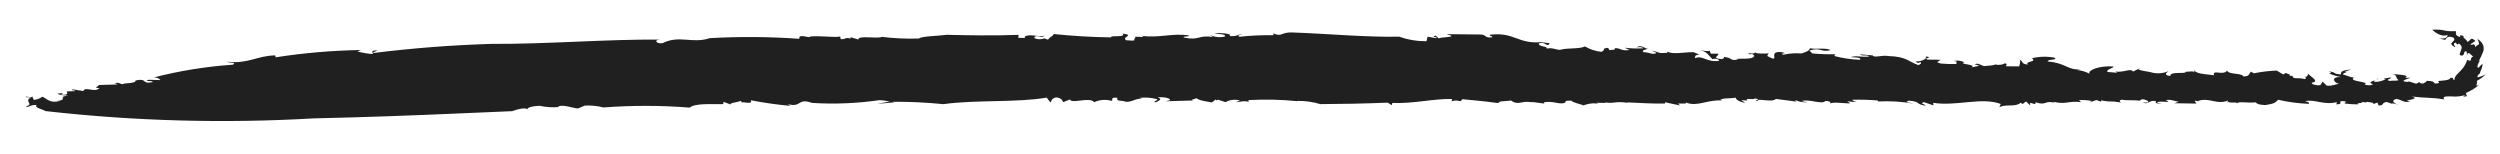
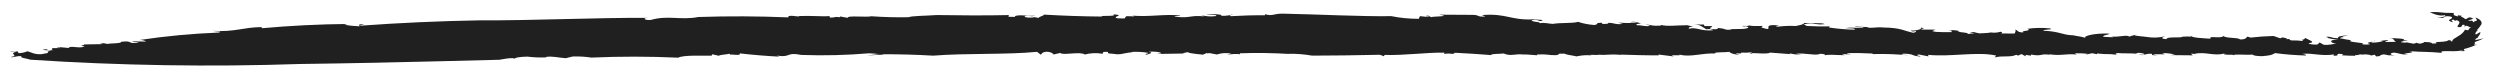
- <svg xmlns="http://www.w3.org/2000/svg" width="65" height="4" preserveAspectRatio="none" viewBox="0 0 65 4" fill="none">
-   <path d="M33.618 0.845C34.458 0.872 35.546 0.973 36.378 0.953C36.602 1.033 36.844 1.073 37.089 1.072L37.117 0.954L37.337 0.993C37.428 0.958 37.168 0.97 37.327 0.926L37.41 1C37.428 0.958 37.979 0.977 37.608 0.888L38.47 0.897C38.661 0.892 38.58 0.994 38.791 0.971C38.834 0.937 38.716 0.946 38.733 0.904C39.364 0.824 39.46 1.144 40.049 1.097L39.999 1.081C40.099 1.114 40.289 1.112 40.291 1.129C40.215 1.248 40.186 1.063 40.006 1.131C40.02 1.231 40.229 1.189 40.217 1.265C40.355 1.23 40.436 1.289 40.556 1.297C40.761 1.236 41.054 1.283 41.209 1.207C41.335 1.282 41.481 1.33 41.636 1.348C41.791 1.272 41.6 1.272 41.811 1.243L41.844 1.302C42.016 1.297 41.989 1.279 41.983 1.251C42.168 1.252 42.136 1.334 42.367 1.3L42.241 1.241C42.4 1.26 42.561 1.266 42.721 1.256C42.719 1.222 42.62 1.223 42.55 1.231C42.68 1.147 42.77 1.273 42.84 1.265C42.821 1.29 42.655 1.299 42.735 1.358C42.858 1.349 42.984 1.442 43.07 1.374L42.945 1.316C43.193 1.366 43.071 1.391 43.358 1.374C43.343 1.37 43.35 1.355 43.344 1.343C43.523 1.421 43.757 1.357 44.022 1.356L43.972 1.34C44.078 1.362 44.136 1.415 44.194 1.411C44.043 1.443 44.084 1.461 44.069 1.515C44.269 1.421 44.372 1.632 44.698 1.581C44.697 1.547 44.616 1.505 44.525 1.539C44.417 1.442 44.403 1.353 44.205 1.303C44.329 1.329 44.473 1.345 44.444 1.302L44.481 1.395C44.556 1.399 44.615 1.392 44.672 1.396C44.703 1.455 44.52 1.489 44.692 1.53C44.887 1.564 44.798 1.437 44.828 1.479C45.096 1.521 44.937 1.576 45.2 1.555C45.174 1.547 45.124 1.53 45.102 1.539C45.288 1.504 45.557 1.564 45.614 1.454C45.587 1.429 45.582 1.395 45.513 1.403L45.513 1.42C45.312 1.335 45.683 1.445 45.621 1.344C45.605 1.403 45.869 1.396 45.984 1.388L45.947 1.455C46.334 1.668 45.928 1.319 46.311 1.354C46.56 1.405 46.219 1.371 46.367 1.423C46.52 1.388 46.68 1.377 46.838 1.39C46.906 1.365 47.045 1.332 47.058 1.255C47.204 1.289 47.506 1.231 47.589 1.307C47.336 1.365 47.339 1.221 47.043 1.315L47.124 1.39C47.325 1.408 47.528 1.415 47.73 1.41C47.701 1.424 47.688 1.443 47.706 1.46C47.918 1.515 48.139 1.547 48.361 1.554C48.4 1.487 48.236 1.495 48.112 1.486C48.296 1.436 48.303 1.487 48.587 1.473C48.602 1.413 48.396 1.472 48.365 1.413L48.677 1.439C48.677 1.435 48.676 1.431 48.677 1.427C48.721 1.526 48.915 1.42 49.106 1.458C49.56 1.469 49.626 1.605 49.876 1.692C49.943 1.667 49.965 1.643 49.936 1.616C49.824 1.658 49.844 1.619 49.806 1.596C49.959 1.611 50.143 1.508 50.059 1.465C50.307 1.5 49.97 1.515 50.118 1.55L50.452 1.553C50.411 1.603 50.293 1.61 50.465 1.652C50.599 1.665 50.734 1.669 50.87 1.664C50.843 1.639 50.932 1.588 50.789 1.587C50.837 1.575 50.889 1.572 50.939 1.578C50.989 1.585 51.036 1.6 51.078 1.623C50.87 1.664 51.418 1.676 51.261 1.751L51.47 1.71C51.422 1.711 51.418 1.675 51.346 1.683C51.406 1.608 51.515 1.71 51.593 1.719C51.666 1.706 51.857 1.705 51.873 1.675C51.916 1.687 51.961 1.69 52.006 1.685C52.05 1.68 52.093 1.667 52.13 1.647C52.227 1.665 52.132 1.698 52.164 1.723L52.496 1.726C52.516 1.683 52.546 1.565 52.498 1.548C52.622 1.591 52.539 1.675 52.729 1.676C52.622 1.59 52.983 1.619 52.827 1.516C53.019 1.467 53.223 1.462 53.418 1.5C53.522 1.569 53.233 1.531 53.24 1.599C53.721 1.638 53.742 1.825 54.098 1.804L54.007 1.82C54.121 1.832 54.231 1.865 54.327 1.917C54.269 1.831 54.583 1.699 54.945 1.729C54.974 1.772 54.74 1.803 54.797 1.871L55.037 1.891C55.055 1.886 55.029 1.871 54.998 1.859C55.212 1.896 55.402 1.762 55.46 1.862L55.683 1.747L55.595 1.797C55.624 1.839 55.865 1.859 55.914 1.877C55.99 1.9 56.072 1.909 56.154 1.904C56.235 1.899 56.315 1.88 56.386 1.848C56.342 1.881 56.232 1.953 56.426 1.976C56.429 1.84 56.834 1.939 56.831 1.865C56.909 1.869 57.05 1.832 57.056 1.888L57.046 1.804C57.06 1.922 57.346 1.927 57.563 1.956C57.52 1.794 57.803 1.977 57.905 1.835C57.942 1.945 58.291 1.892 58.326 1.986C58.494 1.997 58.481 1.896 58.525 1.863L58.602 1.906C58.796 1.866 58.995 1.842 59.194 1.835L59.365 1.937L59.432 1.896C59.459 1.921 59.604 1.941 59.512 1.973L59.606 1.971C59.611 2.076 59.738 2.004 59.925 2.056C59.97 2.04 59.959 2.015 59.923 1.999C60.016 2.001 59.978 1.946 60.031 1.913C59.963 1.938 60.363 2.113 60.106 2.15C60.087 2.193 60.233 2.229 60.328 2.214L60.388 2.123L60.495 2.226C60.639 2.245 60.703 2.189 60.821 2.181C60.698 2.171 60.567 1.988 60.871 2.004C60.759 1.984 60.65 1.952 60.549 1.907C60.612 1.905 60.645 1.897 60.546 1.854C60.787 1.892 60.625 1.915 60.864 1.936C60.854 1.851 60.922 1.827 61.131 1.806L60.974 1.862C60.98 1.872 60.99 1.881 61.003 1.886C60.943 1.893 60.926 1.906 60.913 1.938C60.96 1.936 61.186 2.052 61.227 2.002C60.986 2.126 61.643 2.117 61.481 2.194C61.508 2.22 61.675 2.23 61.693 2.188C61.495 2.119 61.845 2.096 61.809 2.036C61.883 2.062 61.652 2.095 61.75 2.129C61.847 2.129 61.942 2.105 62.023 2.062L61.974 2.046L62.157 2.011C62.188 2.053 61.98 2.079 62.148 2.105C62.193 2.087 62.361 2.112 62.356 2.078C62.276 2.019 62.335 1.942 62.192 1.926C62.315 1.935 62.685 1.946 62.535 2.025L62.676 2.021C62.588 2.056 62.338 2.118 62.623 2.131L62.622 2.114L62.821 2.177L62.906 2.133C62.907 2.154 62.936 2.174 63.008 2.172C63.027 2.147 63.097 2.136 63.089 2.102C63.305 2.104 63.271 2.146 63.303 2.17C63.407 2.174 63.44 2.155 63.388 2.106C63.496 2.093 63.683 2.098 63.715 2.023C63.867 2.019 63.701 2.052 63.818 2.076C63.814 1.982 63.894 1.93 63.969 1.845C64.055 1.762 64.116 1.663 64.146 1.557C64.317 1.629 64.172 1.504 64.325 1.46C64.302 1.487 64.26 1.43 64.222 1.4C64.183 1.37 64.151 1.362 64.139 1.45C64.141 1.414 64.14 1.378 64.134 1.342C64.075 1.315 64.074 1.361 64.062 1.399C64.05 1.436 64.022 1.466 63.951 1.427C63.949 1.382 63.983 1.334 63.994 1.281C64.006 1.253 64.006 1.223 63.993 1.196C63.981 1.169 63.957 1.146 63.926 1.132C63.864 1.219 63.874 1.044 63.803 1.135C63.79 1.175 63.826 1.186 63.841 1.215L63.808 1.216C63.718 1.156 63.722 1.138 63.752 1.104C63.783 1.071 63.84 1.041 63.795 0.982C63.633 0.912 63.605 1 63.576 1.035C63.505 1.03 63.439 1.005 63.388 0.964C63.49 1.049 63.663 0.977 63.632 0.909C63.478 0.976 63.294 0.829 63.236 0.771C63.617 0.76 63.475 0.822 63.853 0.811C63.87 0.858 63.801 0.912 63.972 0.968C63.92 0.882 64.026 0.931 64.067 0.94C63.986 0.959 64.142 1.026 64.145 1.082C64.228 1.099 64.212 0.925 64.361 1.063L64.296 1.108L64.228 1.151C64.283 1.2 64.328 1.085 64.362 1.228C64.401 1.133 64.515 1.216 64.412 1.013C64.472 1.045 64.519 1.092 64.548 1.146C64.576 1.2 64.584 1.26 64.57 1.318C64.537 1.413 64.495 1.506 64.443 1.596C64.454 1.577 64.477 1.577 64.489 1.558C64.453 1.609 64.427 1.663 64.413 1.72C64.418 1.853 64.511 1.638 64.55 1.675L64.524 1.782L64.48 1.883C64.48 1.889 64.48 1.891 64.489 1.892C64.443 1.94 64.394 1.976 64.423 2.013C64.493 1.994 64.561 1.968 64.625 1.936C64.558 2.004 64.477 2.063 64.386 2.11C64.455 2.114 64.306 2.312 64.466 2.191L64.421 2.236C64.392 2.262 64.347 2.29 64.302 2.32C64.243 2.357 64.18 2.389 64.114 2.417L64.139 2.502C64.025 2.522 64.016 2.51 64.127 2.46C64.005 2.503 63.871 2.52 63.739 2.507C63.599 2.506 63.493 2.5 63.55 2.585C63.19 2.527 63.094 2.555 62.699 2.509C62.999 2.587 62.357 2.607 62.674 2.644C62.488 2.681 62.449 2.589 62.302 2.573C62.165 2.608 62.225 2.692 62.374 2.725L62.199 2.684L62.2 2.701L62.048 2.65C61.887 2.693 62.013 2.735 61.847 2.743L61.813 2.667L61.699 2.708C61.742 2.675 61.644 2.657 61.524 2.648L61.525 2.665L61.379 2.646C61.523 2.696 61.245 2.659 61.309 2.714C61.191 2.714 61.073 2.706 60.956 2.691L60.997 2.641C60.705 2.586 60.982 2.717 60.743 2.713L60.76 2.655C60.413 2.741 60.181 2.571 59.926 2.631C60.07 2.65 60.031 2.717 60.029 2.7C59.76 2.689 59.493 2.654 59.233 2.594C59.148 2.677 59.127 2.697 58.894 2.732C58.726 2.72 58.701 2.711 58.644 2.66C58.481 2.687 58.177 2.626 58.166 2.688C58.129 2.637 58.018 2.693 57.93 2.648L57.91 2.673L57.928 2.614C57.634 2.736 57.442 2.521 57.145 2.626L57.196 2.644L57.071 2.616C57.051 2.642 57.1 2.66 57.105 2.693L56.534 2.684L56.648 2.643C56.525 2.633 56.449 2.573 56.31 2.605C56.536 2.699 56.121 2.602 56.082 2.669L56.206 2.697C56.039 2.687 56.039 2.687 56.054 2.627C55.838 2.599 55.901 2.732 55.704 2.665L55.847 2.667C55.89 2.634 55.789 2.582 55.694 2.581C55.671 2.589 55.603 2.613 55.675 2.623C55.505 2.595 55.247 2.617 55.173 2.591C55.08 2.607 55.109 2.65 55.158 2.668C54.794 2.604 54.992 2.672 54.627 2.611L54.629 2.645L54.504 2.6L54.322 2.666L54.388 2.625C54.278 2.604 54.165 2.597 54.053 2.603L54.108 2.655C53.77 2.616 53.713 2.726 53.394 2.646C53.372 2.654 53.421 2.672 53.447 2.68C53.15 2.589 53.219 2.762 52.922 2.657C52.94 2.675 52.906 2.695 52.918 2.709L52.782 2.672L52.785 2.74L52.676 2.637L52.59 2.705L52.538 2.671C52.389 2.796 52.185 2.694 51.983 2.787L52.02 2.703C51.52 2.517 50.867 2.77 50.261 2.673L50.27 2.74L50.02 2.655C49.885 2.704 50.099 2.714 50.056 2.747C49.789 2.703 49.947 2.645 49.635 2.617C49.474 2.659 49.689 2.669 49.761 2.695C49.455 2.641 49.142 2.622 48.83 2.638C48.829 2.629 48.813 2.617 48.829 2.613C48.607 2.594 48.384 2.588 48.161 2.594C48.162 2.625 48.219 2.632 48.273 2.639C48.19 2.653 48.105 2.649 48.026 2.627L48.106 2.687C47.94 2.692 47.624 2.635 47.586 2.702C47.606 2.676 47.599 2.625 47.46 2.625C47.379 2.727 47.072 2.573 46.845 2.624C46.871 2.649 47.039 2.658 46.991 2.658C46.88 2.668 46.768 2.647 46.674 2.599L46.704 2.641L46.172 2.572C46.091 2.674 45.669 2.545 45.704 2.621C45.513 2.62 45.864 2.579 45.624 2.562C45.559 2.604 45.406 2.537 45.415 2.604L45.44 2.613L45.273 2.604L45.378 2.672C45.233 2.655 45.128 2.587 45.126 2.537C44.988 2.572 44.794 2.538 44.73 2.598L44.781 2.614C44.395 2.581 44.14 2.785 43.838 2.667C43.815 2.676 43.818 2.693 43.865 2.692L43.626 2.692L43.683 2.742L43.29 2.659L43.292 2.692C43.031 2.7 42.624 2.677 42.29 2.661L42.34 2.677C41.976 2.619 41.987 2.704 41.724 2.662C41.731 2.669 41.741 2.675 41.752 2.677L41.505 2.672L41.559 2.706C41.382 2.631 41.048 2.794 41.159 2.734C41.058 2.701 40.885 2.66 40.856 2.618C40.594 2.61 40.791 2.66 40.629 2.687C40.44 2.692 40.406 2.629 40.149 2.657L40.15 2.691C40.027 2.683 39.956 2.658 39.788 2.651L39.838 2.667C39.566 2.593 39.496 2.762 39.283 2.612C39.169 2.639 38.951 2.614 38.962 2.682C38.621 2.634 38.357 2.611 38.018 2.579C37.964 2.69 37.945 2.571 37.74 2.633L37.756 2.574C37.278 2.561 36.728 2.703 36.201 2.676L36.187 2.735L36.082 2.669C35.514 2.693 34.78 2.706 34.328 2.707C34.133 2.648 33.926 2.619 33.719 2.624L33.744 2.632C33.316 2.588 32.883 2.578 32.453 2.603C32.481 2.628 32.436 2.646 32.486 2.662C32.38 2.596 32.224 2.658 32.128 2.659L32.241 2.615C32.179 2.595 32.113 2.589 32.047 2.596C31.982 2.603 31.92 2.624 31.867 2.656L31.665 2.591C31.652 2.598 31.631 2.606 31.629 2.617L31.611 2.586L31.505 2.664C31.455 2.647 31.188 2.627 31.105 2.551C31.085 2.577 30.898 2.597 31.043 2.612L30.306 2.633L30.421 2.605C30.434 2.545 30.213 2.511 30.1 2.536C30.25 2.584 30.113 2.621 30.049 2.664C29.949 2.632 30.135 2.612 30.082 2.579C29.936 2.537 29.778 2.526 29.624 2.546L29.699 2.57C29.529 2.548 29.457 2.652 29.283 2.647C29.132 2.599 29.021 2.645 29.051 2.542C28.832 2.521 28.968 2.611 28.897 2.621C28.824 2.6 28.746 2.593 28.669 2.599C28.592 2.605 28.517 2.625 28.45 2.657C28.329 2.507 27.863 2.711 27.819 2.586L27.641 2.657C27.632 2.622 27.609 2.59 27.575 2.567C27.54 2.545 27.497 2.533 27.453 2.533C27.317 2.57 27.35 2.629 27.309 2.663L27.215 2.538C26.428 2.672 25.387 2.59 24.526 2.708C24.088 2.664 23.646 2.643 23.205 2.646L23.255 2.661L22.808 2.7L23.132 2.639C23.044 2.619 22.954 2.608 22.863 2.604C22.286 2.688 21.699 2.712 21.114 2.676C20.72 2.536 20.857 2.807 20.481 2.706C20.513 2.719 20.525 2.74 20.554 2.753C20.207 2.722 19.863 2.673 19.523 2.607C19.573 2.75 19.26 2.607 19.299 2.681L19.263 2.623C19.173 2.66 18.962 2.676 18.994 2.717L18.814 2.647L18.8 2.708C18.564 2.714 18.061 2.675 17.934 2.798C17.188 2.739 16.436 2.737 15.688 2.794C15.532 2.752 15.366 2.736 15.202 2.746L15.025 2.821C14.855 2.803 14.67 2.717 14.514 2.765C14.514 2.769 14.517 2.773 14.52 2.776C14.523 2.779 14.528 2.782 14.533 2.783C14.365 2.798 14.195 2.787 14.032 2.751C13.842 2.756 13.665 2.8 13.719 2.865C13.697 2.747 13.318 2.89 13.318 2.89L11.759 2.957C10.81 2.998 9.518 3.048 8.152 3.078C5.827 3.213 3.49 3.149 1.181 2.888C1.098 2.833 0.875 2.802 0.955 2.73C0.784 2.714 0.713 2.82 0.675 2.763C0.906 2.715 0.595 2.614 0.818 2.534L0.671 2.525C0.639 2.485 0.872 2.565 0.832 2.492L0.878 2.598C0.962 2.591 1.039 2.562 1.099 2.514C1.212 2.553 1.29 2.698 1.551 2.624L1.479 2.62C1.695 2.614 1.607 2.546 1.651 2.526L1.603 2.528L1.782 2.467C1.646 2.509 1.411 2.428 1.534 2.43C1.79 2.391 1.469 2.459 1.659 2.465C1.782 2.462 1.743 2.41 1.735 2.376L1.95 2.37C1.941 2.319 1.808 2.374 1.893 2.323L2.167 2.367C2.21 2.237 2.464 2.418 2.582 2.293C2.385 2.27 2.597 2.25 2.563 2.21L3.041 2.196C3.086 2.177 2.917 2.161 2.987 2.165C3.075 2.126 3.137 2.19 3.185 2.188C3.224 2.152 3.541 2.178 3.524 2.092C3.846 2.024 3.666 2.195 3.965 2.136C4.002 2.083 3.719 2.132 3.857 2.074L4.171 2.082C4.152 2.057 4.125 2.038 4.092 2.026C4.06 2.014 4.024 2.011 3.988 2.016C4.66 1.842 5.353 1.73 6.055 1.682C6.161 1.617 5.974 1.643 5.895 1.605C6.46 1.669 6.678 1.447 7.157 1.44L7.167 1.49C7.898 1.376 8.64 1.313 9.384 1.3L9.296 1.338C9.424 1.374 9.558 1.397 9.693 1.405C9.711 1.378 9.599 1.299 9.819 1.314C9.774 1.333 9.683 1.355 9.711 1.378C10.726 1.251 11.75 1.172 12.777 1.141C14.216 1.15 15.773 1.017 17.188 1.029C16.972 1.028 17.07 1.152 17.228 1.121C17.667 0.903 18 1.144 18.453 0.992C19.228 0.948 20.005 0.953 20.778 1.009L20.792 0.949C20.905 0.921 20.937 0.962 21.057 0.966L21.056 0.949C21.339 0.923 21.684 0.981 21.846 0.95L21.858 1.018C22.026 1.022 21.944 0.964 22.118 1.001L22.116 0.967L22.32 1.028C22.297 0.91 22.795 1.015 22.932 0.959C23.251 0.998 23.573 1.012 23.896 1.001C23.956 0.94 24.362 0.938 24.62 0.905C25.124 0.917 25.844 0.932 26.485 0.906L26.475 0.983L26.642 0.987C26.642 0.97 26.662 0.961 26.641 0.953C26.77 0.865 27.027 0.979 27.162 0.924C27.077 0.993 27.039 0.936 26.949 0.937C26.812 0.974 26.944 1.047 27.13 1.009L27.129 0.992L27.253 1.032C27.267 0.973 27.381 0.945 27.396 0.885C27.893 0.936 28.392 0.965 28.892 0.972C28.833 0.906 29.302 0.988 29.186 0.873C29.527 0.916 29.131 0.966 29.287 1.048C29.381 1.045 29.483 1.077 29.499 1.035C29.454 1.007 29.576 0.965 29.496 0.954L29.724 0.962C29.745 0.954 29.695 0.937 29.669 0.93C30.135 0.996 30.493 0.853 30.91 0.922C30.942 0.964 30.745 0.932 30.776 0.975C31.196 1.064 31.142 0.901 31.538 0.963L31.457 0.905C31.514 0.935 31.579 0.955 31.646 0.963C31.713 0.97 31.782 0.966 31.847 0.949C31.883 0.881 31.67 0.893 31.57 0.857C31.712 0.853 32.074 0.874 31.964 0.935C32.135 0.958 32.198 0.897 32.289 0.879C32.29 0.896 32.13 0.924 32.23 0.955C32.52 0.924 32.813 0.911 33.106 0.915C33.106 0.898 33.123 0.873 33.104 0.864C33.328 0.977 33.303 0.825 33.618 0.845Z" fill="#202020" />
+ <svg xmlns="http://www.w3.org/2000/svg" width="111" height="3" preserveAspectRatio="none" viewBox="0 0 111 3" fill="none">
+   <path d="M57.037 0.608C58.48 0.635 60.348 0.736 61.777 0.717C62.161 0.796 62.576 0.836 62.996 0.835L63.044 0.717L63.423 0.756C63.579 0.721 63.132 0.733 63.405 0.689L63.548 0.763C63.579 0.721 64.524 0.74 63.888 0.651L65.367 0.66C65.694 0.655 65.556 0.757 65.918 0.734C65.991 0.7 65.789 0.709 65.818 0.667C66.902 0.587 67.067 0.907 68.077 0.86L67.992 0.844C68.163 0.877 68.49 0.876 68.494 0.893C68.363 1.012 68.314 0.827 68.004 0.895C68.028 0.994 68.386 0.952 68.366 1.029C68.603 0.994 68.742 1.052 68.948 1.06C69.3 0.999 69.804 1.046 70.069 0.97C70.285 1.045 70.537 1.093 70.802 1.111C71.068 1.035 70.741 1.035 71.102 1.006L71.159 1.065C71.455 1.06 71.409 1.042 71.398 1.014C71.715 1.015 71.66 1.097 72.057 1.064L71.841 1.004C72.114 1.024 72.389 1.029 72.664 1.02C72.662 0.986 72.491 0.986 72.371 0.994C72.595 0.91 72.75 1.036 72.87 1.028C72.836 1.054 72.551 1.062 72.689 1.121C72.899 1.113 73.117 1.205 73.264 1.138L73.049 1.079C73.475 1.129 73.266 1.155 73.758 1.137C73.733 1.133 73.744 1.119 73.735 1.106C74.041 1.184 74.444 1.12 74.898 1.12L74.812 1.103C74.995 1.125 75.094 1.178 75.193 1.175C74.934 1.206 75.005 1.224 74.979 1.278C75.323 1.184 75.499 1.395 76.059 1.344C76.057 1.31 75.918 1.269 75.763 1.302C75.576 1.205 75.552 1.116 75.213 1.066C75.426 1.092 75.672 1.108 75.623 1.066L75.686 1.158C75.816 1.162 75.916 1.155 76.014 1.159C76.067 1.218 75.752 1.252 76.049 1.293C76.383 1.327 76.23 1.2 76.282 1.243C76.741 1.284 76.469 1.339 76.921 1.318C76.876 1.31 76.79 1.293 76.753 1.302C77.072 1.268 77.534 1.327 77.632 1.217C77.586 1.192 77.577 1.158 77.457 1.166L77.458 1.183C77.112 1.098 77.749 1.208 77.643 1.107C77.615 1.167 78.069 1.159 78.267 1.151L78.202 1.218C78.866 1.431 78.171 1.082 78.828 1.118C79.255 1.168 78.669 1.134 78.924 1.186C79.187 1.151 79.462 1.14 79.733 1.154C79.849 1.128 80.088 1.095 80.11 1.018C80.361 1.052 80.879 0.994 81.022 1.07C80.587 1.128 80.593 0.984 80.084 1.078L80.223 1.153C80.569 1.171 80.916 1.178 81.264 1.173C81.214 1.187 81.192 1.206 81.223 1.223C81.587 1.278 81.965 1.31 82.347 1.317C82.414 1.25 82.132 1.258 81.92 1.249C82.235 1.199 82.247 1.25 82.734 1.236C82.761 1.177 82.407 1.235 82.354 1.176L82.89 1.202C82.889 1.198 82.889 1.194 82.889 1.19C82.964 1.289 83.299 1.184 83.627 1.221C84.405 1.232 84.518 1.368 84.947 1.455C85.064 1.43 85.1 1.406 85.051 1.38C84.858 1.421 84.893 1.382 84.828 1.359C85.091 1.374 85.407 1.271 85.262 1.228C85.687 1.263 85.109 1.279 85.363 1.313L85.936 1.316C85.866 1.366 85.663 1.373 85.958 1.416C86.189 1.428 86.422 1.432 86.654 1.427C86.608 1.402 86.76 1.351 86.515 1.35C86.598 1.338 86.686 1.335 86.772 1.342C86.858 1.348 86.94 1.363 87.012 1.386C86.654 1.427 87.595 1.439 87.326 1.514L87.684 1.473C87.601 1.474 87.594 1.438 87.471 1.447C87.575 1.371 87.762 1.473 87.896 1.482C88.021 1.469 88.349 1.468 88.376 1.439C88.449 1.45 88.527 1.453 88.604 1.449C88.68 1.444 88.753 1.431 88.817 1.41C88.984 1.429 88.821 1.461 88.876 1.486L89.446 1.489C89.479 1.446 89.532 1.329 89.448 1.311C89.662 1.354 89.519 1.439 89.846 1.439C89.662 1.353 90.281 1.382 90.014 1.28C90.343 1.231 90.694 1.225 91.029 1.263C91.207 1.332 90.71 1.294 90.723 1.362C91.548 1.401 91.585 1.588 92.196 1.567L92.039 1.583C92.235 1.595 92.423 1.628 92.589 1.68C92.49 1.594 93.029 1.463 93.65 1.492C93.7 1.536 93.299 1.566 93.397 1.634L93.808 1.655C93.839 1.649 93.793 1.634 93.74 1.622C94.108 1.659 94.434 1.525 94.534 1.626L94.916 1.51L94.766 1.56C94.816 1.602 95.229 1.622 95.313 1.64C95.444 1.663 95.585 1.672 95.725 1.667C95.865 1.663 96.001 1.643 96.124 1.611C96.048 1.645 95.859 1.716 96.192 1.739C96.197 1.603 96.893 1.703 96.888 1.628C97.021 1.633 97.263 1.596 97.274 1.651L97.257 1.567C97.28 1.685 97.771 1.69 98.145 1.719C98.069 1.557 98.556 1.74 98.731 1.598C98.794 1.708 99.395 1.655 99.454 1.749C99.742 1.76 99.72 1.659 99.796 1.626L99.928 1.669C100.261 1.63 100.602 1.606 100.945 1.598L101.238 1.7L101.353 1.659C101.399 1.684 101.648 1.704 101.49 1.737L101.652 1.734C101.66 1.839 101.878 1.767 102.199 1.819C102.276 1.804 102.257 1.778 102.195 1.762C102.355 1.764 102.29 1.709 102.381 1.676C102.264 1.701 102.951 1.876 102.51 1.914C102.477 1.956 102.727 1.992 102.891 1.977L102.994 1.886L103.177 1.99C103.425 2.009 103.535 1.952 103.737 1.944C103.525 1.934 103.301 1.752 103.824 1.767C103.63 1.748 103.443 1.715 103.269 1.67C103.379 1.668 103.436 1.66 103.266 1.617C103.678 1.655 103.401 1.678 103.81 1.699C103.793 1.615 103.91 1.59 104.269 1.569L103.999 1.625C104.01 1.635 104.028 1.644 104.049 1.649C103.946 1.656 103.918 1.67 103.895 1.701C103.975 1.7 104.364 1.815 104.434 1.765C104.021 1.889 105.148 1.88 104.871 1.958C104.917 1.983 105.203 1.993 105.233 1.952C104.895 1.882 105.495 1.859 105.433 1.799C105.56 1.825 105.163 1.858 105.333 1.892C105.499 1.892 105.662 1.869 105.801 1.825L105.717 1.809L106.031 1.775C106.083 1.817 105.726 1.843 106.015 1.868C106.092 1.85 106.381 1.875 106.372 1.841C106.235 1.782 106.337 1.706 106.091 1.69C106.303 1.698 106.937 1.71 106.679 1.788L106.921 1.784C106.77 1.819 106.341 1.881 106.83 1.894L106.829 1.877L107.17 1.941L107.316 1.896C107.318 1.917 107.368 1.937 107.492 1.935C107.524 1.91 107.644 1.899 107.631 1.865C108.001 1.867 107.942 1.909 107.997 1.933C108.177 1.937 108.232 1.918 108.144 1.87C108.329 1.856 108.651 1.861 108.704 1.786C108.966 1.782 108.681 1.815 108.881 1.839C108.874 1.746 109.012 1.693 109.141 1.608C109.289 1.525 109.393 1.426 109.445 1.32C109.738 1.392 109.49 1.268 109.753 1.223C109.712 1.25 109.641 1.193 109.575 1.163C109.509 1.133 109.454 1.125 109.433 1.214C109.437 1.177 109.435 1.141 109.425 1.105C109.324 1.078 109.321 1.124 109.3 1.162C109.28 1.199 109.231 1.229 109.11 1.19C109.107 1.145 109.165 1.097 109.184 1.044C109.205 1.016 109.205 0.986 109.183 0.959C109.162 0.932 109.121 0.909 109.067 0.895C108.962 0.982 108.978 0.807 108.856 0.898C108.834 0.939 108.896 0.95 108.921 0.978L108.864 0.979C108.71 0.92 108.717 0.902 108.77 0.868C108.822 0.834 108.919 0.804 108.843 0.746C108.565 0.675 108.517 0.763 108.467 0.798C108.345 0.793 108.231 0.768 108.145 0.727C108.32 0.812 108.617 0.74 108.563 0.672C108.298 0.74 107.982 0.592 107.883 0.534C108.537 0.524 108.293 0.586 108.942 0.574C108.971 0.621 108.853 0.675 109.146 0.732C109.057 0.645 109.238 0.694 109.309 0.703C109.171 0.722 109.438 0.79 109.444 0.846C109.587 0.862 109.559 0.688 109.814 0.826L109.703 0.871L109.586 0.914C109.681 0.964 109.757 0.848 109.816 0.991C109.883 0.896 110.079 0.979 109.901 0.776C110.005 0.809 110.086 0.855 110.134 0.909C110.183 0.964 110.196 1.023 110.173 1.081C110.116 1.177 110.043 1.269 109.955 1.359C109.975 1.341 110.013 1.34 110.034 1.322C109.972 1.372 109.927 1.427 109.903 1.484C109.913 1.616 110.072 1.401 110.138 1.438L110.093 1.545L110.018 1.647C110.019 1.653 110.019 1.655 110.034 1.655C109.955 1.703 109.871 1.739 109.92 1.776C110.042 1.757 110.158 1.731 110.267 1.7C110.152 1.768 110.013 1.826 109.858 1.873C109.976 1.877 109.72 2.075 109.995 1.954L109.918 1.999C109.867 2.025 109.791 2.053 109.713 2.084C109.611 2.12 109.503 2.152 109.39 2.18L109.432 2.265C109.237 2.285 109.222 2.274 109.412 2.223C109.203 2.267 108.973 2.283 108.746 2.27C108.505 2.269 108.323 2.263 108.423 2.348C107.804 2.29 107.639 2.318 106.962 2.272C107.476 2.35 106.373 2.371 106.919 2.408C106.598 2.444 106.532 2.352 106.28 2.336C106.044 2.371 106.147 2.455 106.403 2.488L106.102 2.447L106.103 2.464L105.844 2.413C105.566 2.456 105.783 2.498 105.498 2.506L105.44 2.43L105.244 2.471C105.318 2.438 105.15 2.42 104.944 2.411L104.945 2.428L104.695 2.409C104.941 2.459 104.466 2.422 104.575 2.477C104.372 2.477 104.17 2.47 103.969 2.454L104.04 2.404C103.537 2.349 104.014 2.481 103.604 2.476L103.633 2.418C103.037 2.505 102.638 2.334 102.201 2.395C102.448 2.413 102.381 2.481 102.377 2.464C101.915 2.452 101.457 2.417 101.011 2.357C100.866 2.441 100.829 2.46 100.428 2.495C100.14 2.484 100.097 2.474 100 2.423C99.719 2.451 99.197 2.389 99.179 2.452C99.116 2.401 98.926 2.456 98.774 2.411L98.74 2.436L98.77 2.377C98.266 2.5 97.937 2.284 97.427 2.389L97.513 2.407L97.3 2.38C97.266 2.405 97.35 2.423 97.358 2.457L96.378 2.447L96.573 2.407C96.361 2.396 96.232 2.336 95.994 2.368C96.381 2.462 95.668 2.366 95.601 2.433L95.815 2.46C95.529 2.45 95.529 2.45 95.554 2.39C95.182 2.363 95.291 2.495 94.953 2.428L95.198 2.43C95.271 2.397 95.099 2.345 94.936 2.344C94.896 2.352 94.78 2.376 94.903 2.386C94.612 2.358 94.168 2.38 94.041 2.354C93.882 2.37 93.931 2.413 94.015 2.431C93.391 2.367 93.73 2.436 93.105 2.374L93.107 2.408L92.893 2.363L92.581 2.43L92.694 2.388C92.505 2.368 92.311 2.36 92.118 2.366L92.212 2.418C91.633 2.379 91.535 2.489 90.987 2.409C90.949 2.418 91.033 2.435 91.078 2.443C90.568 2.352 90.687 2.525 90.176 2.42C90.207 2.438 90.15 2.458 90.17 2.472L89.937 2.435L89.942 2.503L89.754 2.4L89.607 2.468L89.518 2.434C89.261 2.559 88.912 2.457 88.566 2.55L88.629 2.466C87.771 2.28 86.649 2.534 85.609 2.436L85.624 2.504L85.195 2.418C84.963 2.468 85.331 2.477 85.257 2.511C84.798 2.466 85.07 2.408 84.534 2.381C84.258 2.422 84.626 2.432 84.751 2.458C84.226 2.405 83.688 2.386 83.152 2.401C83.151 2.393 83.123 2.38 83.15 2.377C82.769 2.357 82.386 2.351 82.004 2.357C82.006 2.388 82.104 2.395 82.195 2.402C82.054 2.416 81.908 2.412 81.772 2.39L81.909 2.45C81.624 2.455 81.082 2.398 81.017 2.465C81.051 2.439 81.039 2.388 80.8 2.388C80.662 2.491 80.135 2.336 79.744 2.387C79.79 2.412 80.078 2.421 79.996 2.422C79.805 2.432 79.612 2.41 79.45 2.362L79.502 2.404L78.589 2.335C78.451 2.437 77.725 2.308 77.785 2.384C77.458 2.384 78.061 2.343 77.648 2.326C77.537 2.367 77.275 2.3 77.29 2.367L77.333 2.376L77.045 2.367L77.225 2.435C76.977 2.419 76.797 2.351 76.793 2.301C76.557 2.336 76.223 2.301 76.113 2.361L76.201 2.377C75.539 2.344 75.1 2.549 74.583 2.43C74.543 2.439 74.549 2.456 74.629 2.455L74.219 2.455L74.316 2.506L73.642 2.422L73.645 2.456C73.197 2.463 72.499 2.441 71.925 2.424L72.011 2.441C71.385 2.382 71.404 2.467 70.954 2.425C70.965 2.433 70.982 2.438 71.001 2.44L70.578 2.435L70.669 2.469C70.366 2.394 69.793 2.557 69.983 2.497C69.809 2.464 69.513 2.423 69.463 2.381C69.013 2.373 69.352 2.424 69.073 2.45C68.749 2.456 68.691 2.393 68.249 2.42L68.252 2.454C68.04 2.446 67.918 2.421 67.63 2.414L67.716 2.431C67.248 2.356 67.129 2.525 66.763 2.375C66.567 2.402 66.193 2.377 66.211 2.446C65.626 2.397 65.173 2.374 64.592 2.342C64.499 2.453 64.466 2.334 64.114 2.396L64.141 2.337C63.321 2.324 62.377 2.466 61.473 2.439L61.448 2.498L61.267 2.432C60.293 2.456 59.033 2.469 58.256 2.47C57.922 2.411 57.567 2.383 57.211 2.387L57.254 2.396C56.519 2.351 55.777 2.341 55.038 2.366C55.086 2.392 55.009 2.409 55.095 2.425C54.913 2.359 54.645 2.421 54.48 2.423L54.673 2.378C54.568 2.359 54.454 2.352 54.342 2.359C54.229 2.366 54.123 2.387 54.032 2.419L53.685 2.355C53.662 2.361 53.627 2.37 53.624 2.38L53.592 2.349L53.41 2.427C53.324 2.411 52.866 2.39 52.723 2.315C52.689 2.34 52.368 2.36 52.618 2.375L51.352 2.396L51.549 2.368C51.572 2.309 51.193 2.274 50.999 2.299C51.256 2.347 51.022 2.384 50.911 2.428C50.739 2.395 51.059 2.375 50.968 2.343C50.716 2.301 50.446 2.289 50.182 2.31L50.31 2.333C50.017 2.311 49.894 2.415 49.596 2.41C49.337 2.363 49.146 2.408 49.197 2.305C48.822 2.284 49.055 2.374 48.933 2.384C48.807 2.364 48.674 2.356 48.541 2.362C48.409 2.368 48.281 2.388 48.167 2.42C47.959 2.27 47.159 2.475 47.082 2.349L46.777 2.42C46.762 2.385 46.722 2.353 46.663 2.331C46.604 2.308 46.531 2.296 46.455 2.296C46.221 2.333 46.278 2.392 46.207 2.426L46.046 2.301C44.695 2.435 42.909 2.353 41.43 2.471C40.678 2.427 39.92 2.406 39.161 2.409L39.247 2.424L38.481 2.463L39.036 2.402C38.886 2.382 38.731 2.371 38.575 2.367C37.585 2.451 36.576 2.475 35.573 2.439C34.895 2.299 35.131 2.57 34.485 2.469C34.541 2.482 34.562 2.503 34.611 2.516C34.015 2.485 33.424 2.437 32.841 2.37C32.928 2.513 32.389 2.37 32.456 2.445L32.394 2.387C32.241 2.423 31.879 2.439 31.932 2.48L31.623 2.41L31.6 2.471C31.195 2.477 30.33 2.438 30.113 2.561C28.832 2.502 27.541 2.5 26.258 2.557C25.989 2.515 25.705 2.499 25.422 2.509L25.12 2.584C24.827 2.566 24.51 2.48 24.241 2.528C24.243 2.532 24.247 2.536 24.252 2.539C24.258 2.542 24.266 2.545 24.274 2.546C23.986 2.561 23.694 2.55 23.414 2.514C23.089 2.519 22.784 2.563 22.878 2.628C22.839 2.511 22.189 2.653 22.189 2.653L19.513 2.72C17.884 2.761 15.665 2.811 13.321 2.841C9.329 2.976 5.318 2.912 1.354 2.651C1.21 2.596 0.828 2.565 0.966 2.493C0.671 2.477 0.55 2.583 0.485 2.526C0.881 2.479 0.347 2.377 0.73 2.297L0.478 2.288C0.422 2.248 0.823 2.329 0.754 2.255L0.834 2.361C0.977 2.354 1.11 2.325 1.212 2.277C1.407 2.316 1.54 2.461 1.989 2.387L1.864 2.383C2.236 2.377 2.085 2.309 2.159 2.29L2.077 2.291L2.385 2.23C2.152 2.272 1.749 2.191 1.96 2.193C2.399 2.154 1.848 2.222 2.174 2.228C2.385 2.225 2.318 2.173 2.305 2.139L2.674 2.133C2.657 2.082 2.429 2.137 2.575 2.086L3.045 2.13C3.12 2 3.556 2.182 3.758 2.056C3.42 2.033 3.784 2.013 3.727 1.973L4.547 1.959C4.624 1.94 4.333 1.924 4.454 1.928C4.605 1.889 4.712 1.954 4.794 1.951C4.861 1.915 5.405 1.941 5.376 1.856C5.929 1.788 5.62 1.959 6.133 1.899C6.197 1.846 5.71 1.895 5.947 1.837L6.486 1.845C6.454 1.82 6.407 1.801 6.351 1.789C6.295 1.777 6.233 1.774 6.173 1.779C7.325 1.605 8.515 1.493 9.72 1.445C9.903 1.38 9.582 1.406 9.446 1.369C10.416 1.432 10.79 1.21 11.612 1.203L11.63 1.253C12.885 1.14 14.158 1.076 15.435 1.064L15.284 1.101C15.504 1.137 15.734 1.16 15.966 1.168C15.996 1.141 15.805 1.063 16.182 1.077C16.105 1.097 15.948 1.118 15.996 1.141C17.739 1.014 19.497 0.935 21.259 0.904C23.731 0.914 26.404 0.78 28.832 0.792C28.462 0.791 28.63 0.916 28.902 0.884C29.655 0.666 30.226 0.907 31.005 0.755C32.334 0.711 33.669 0.716 34.996 0.772L35.019 0.712C35.213 0.684 35.269 0.725 35.474 0.73L35.473 0.713C35.959 0.687 36.55 0.744 36.829 0.713L36.849 0.781C37.139 0.785 36.997 0.727 37.295 0.764L37.293 0.73L37.642 0.792C37.603 0.673 38.458 0.778 38.693 0.722C39.24 0.761 39.794 0.775 40.347 0.764C40.451 0.703 41.148 0.701 41.591 0.668C42.456 0.68 43.692 0.696 44.793 0.669L44.775 0.746L45.063 0.75C45.062 0.733 45.097 0.724 45.06 0.716C45.282 0.628 45.724 0.742 45.954 0.687C45.809 0.757 45.744 0.699 45.59 0.7C45.353 0.737 45.581 0.81 45.899 0.772L45.898 0.755L46.112 0.796C46.135 0.736 46.331 0.708 46.357 0.649C47.209 0.699 48.066 0.728 48.925 0.735C48.823 0.669 49.628 0.752 49.429 0.636C50.015 0.679 49.334 0.729 49.602 0.811C49.765 0.808 49.938 0.84 49.967 0.798C49.889 0.77 50.099 0.728 49.961 0.717L50.352 0.726C50.39 0.717 50.304 0.7 50.259 0.693C51.058 0.759 51.673 0.616 52.39 0.685C52.444 0.727 52.105 0.696 52.159 0.739C52.88 0.827 52.787 0.664 53.468 0.726L53.328 0.668C53.426 0.699 53.537 0.718 53.652 0.726C53.768 0.733 53.886 0.729 53.997 0.712C54.06 0.644 53.693 0.656 53.521 0.62C53.766 0.616 54.386 0.637 54.199 0.698C54.492 0.721 54.599 0.66 54.756 0.642C54.758 0.659 54.483 0.687 54.654 0.718C55.153 0.688 55.656 0.674 56.16 0.679C56.158 0.662 56.188 0.636 56.156 0.628C56.54 0.74 56.497 0.588 57.037 0.608Z" fill="#202020" />
</svg>
